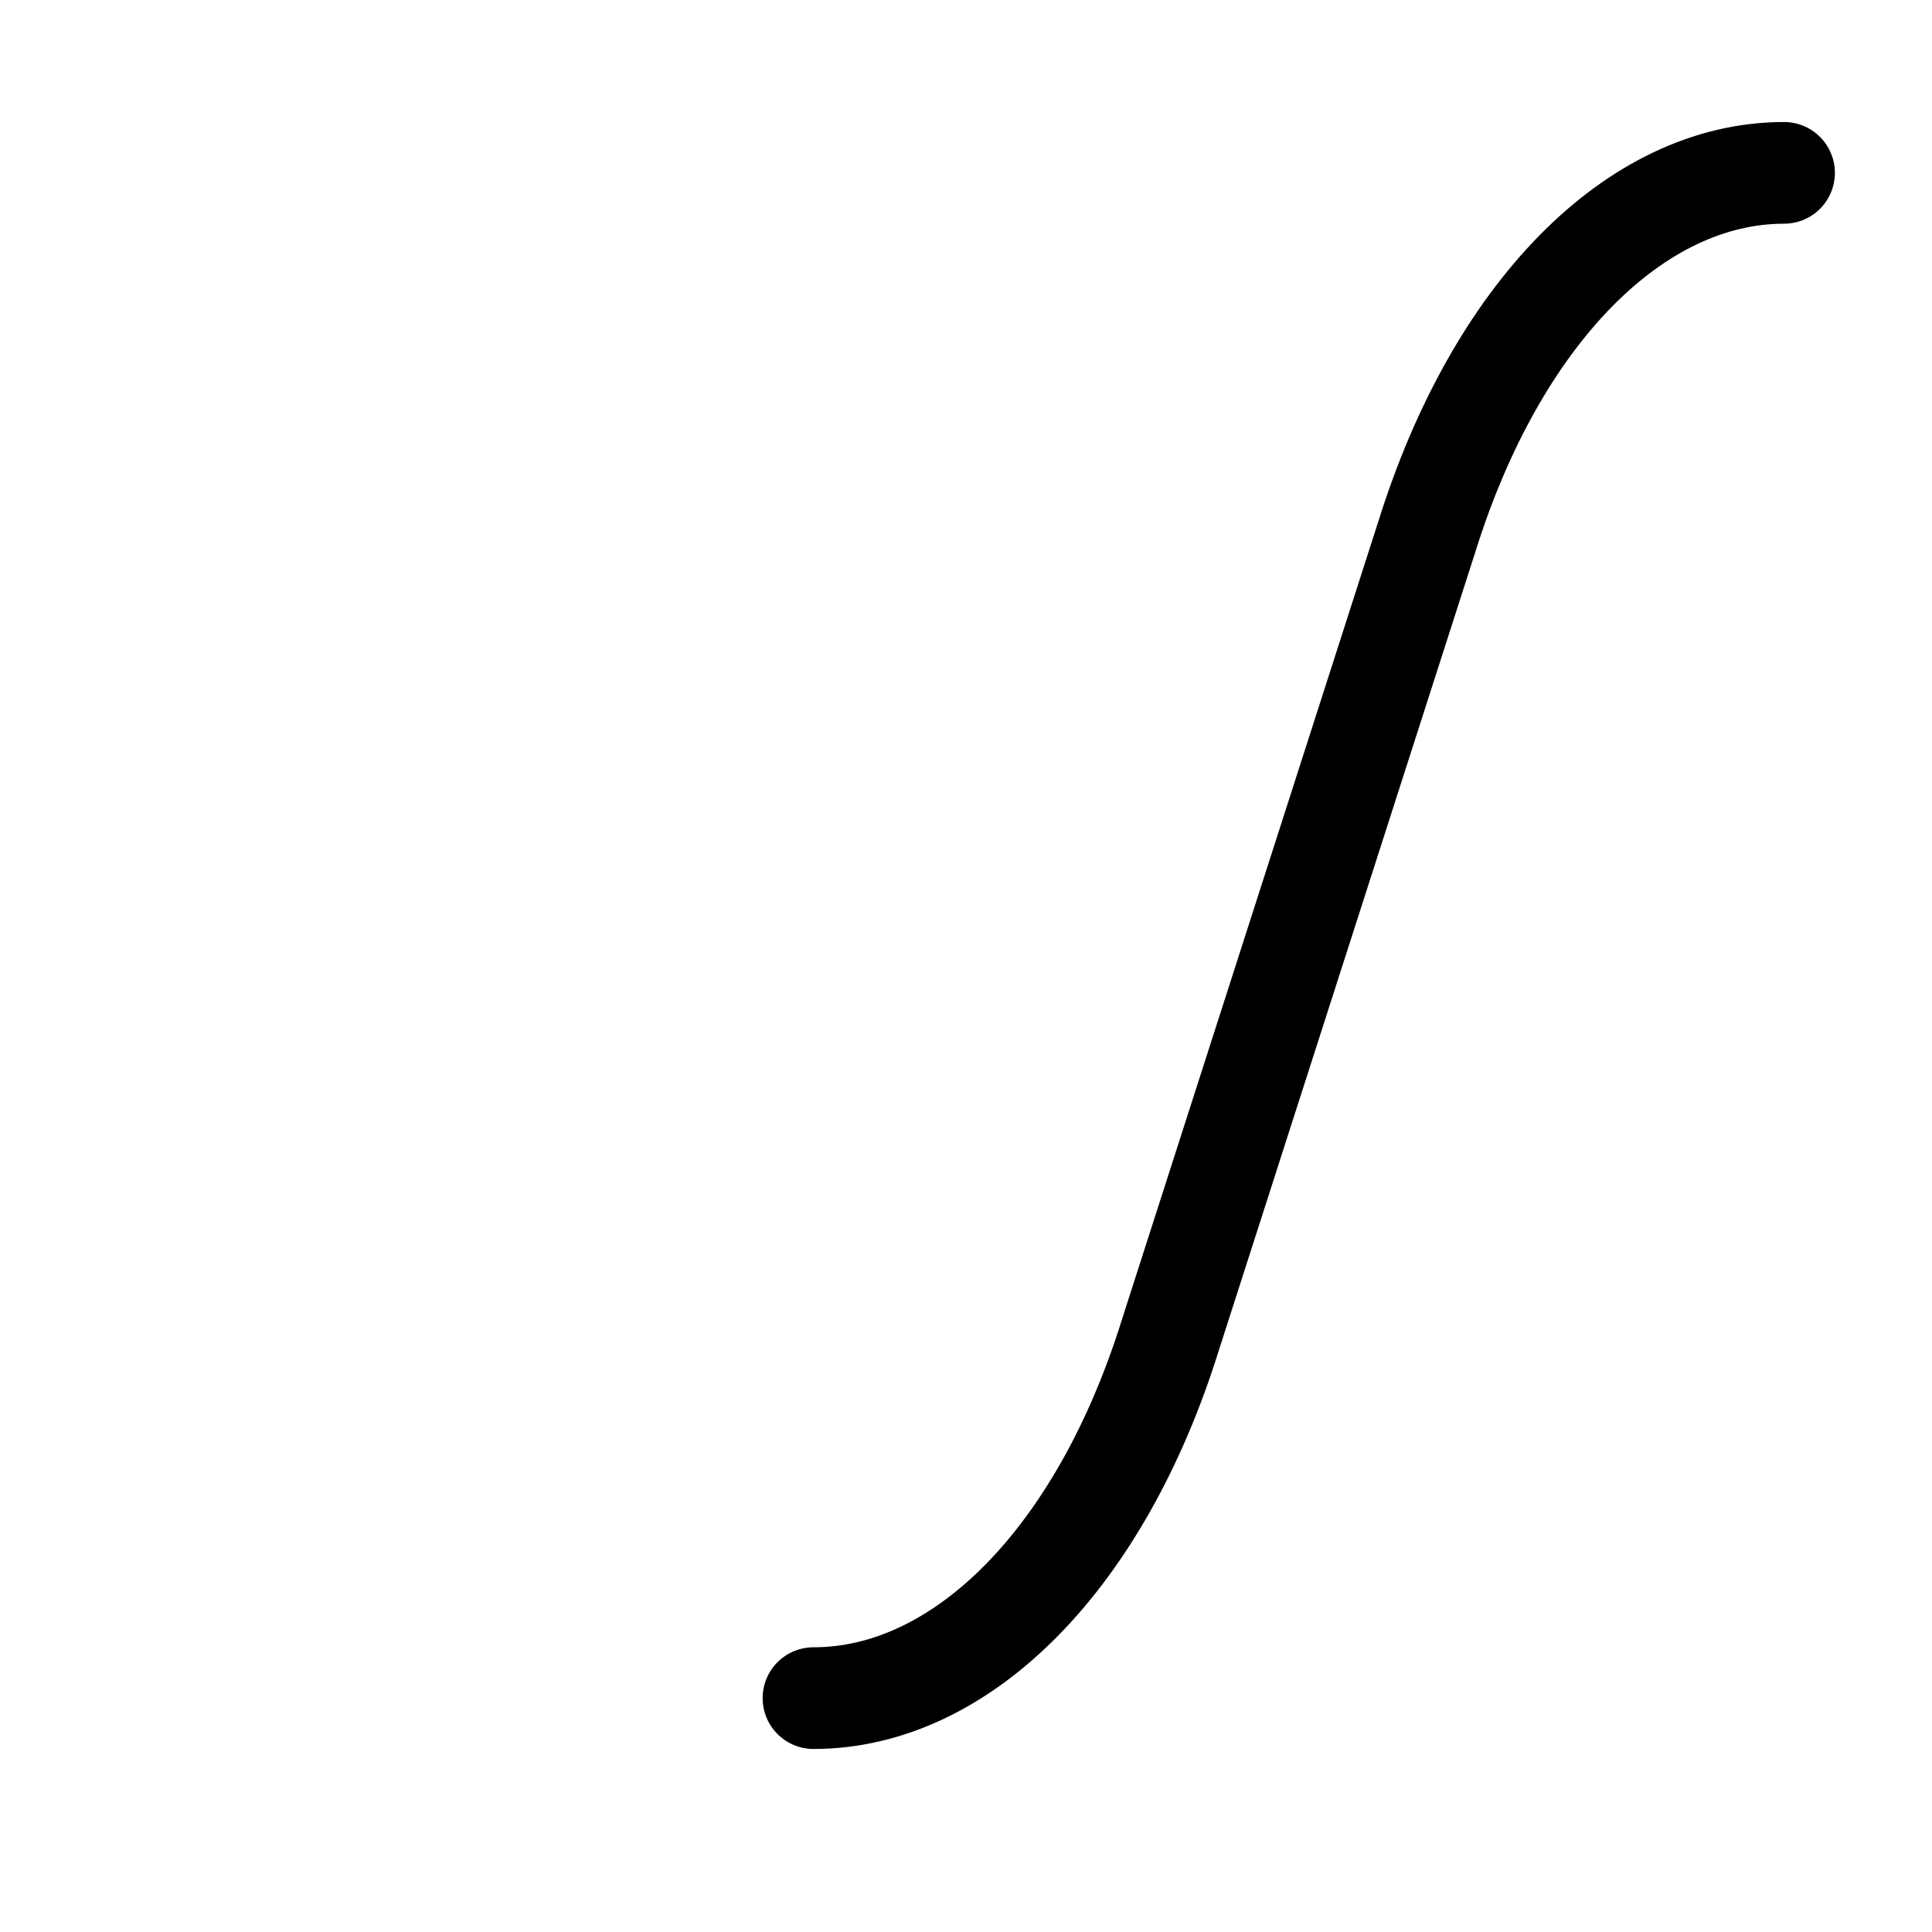
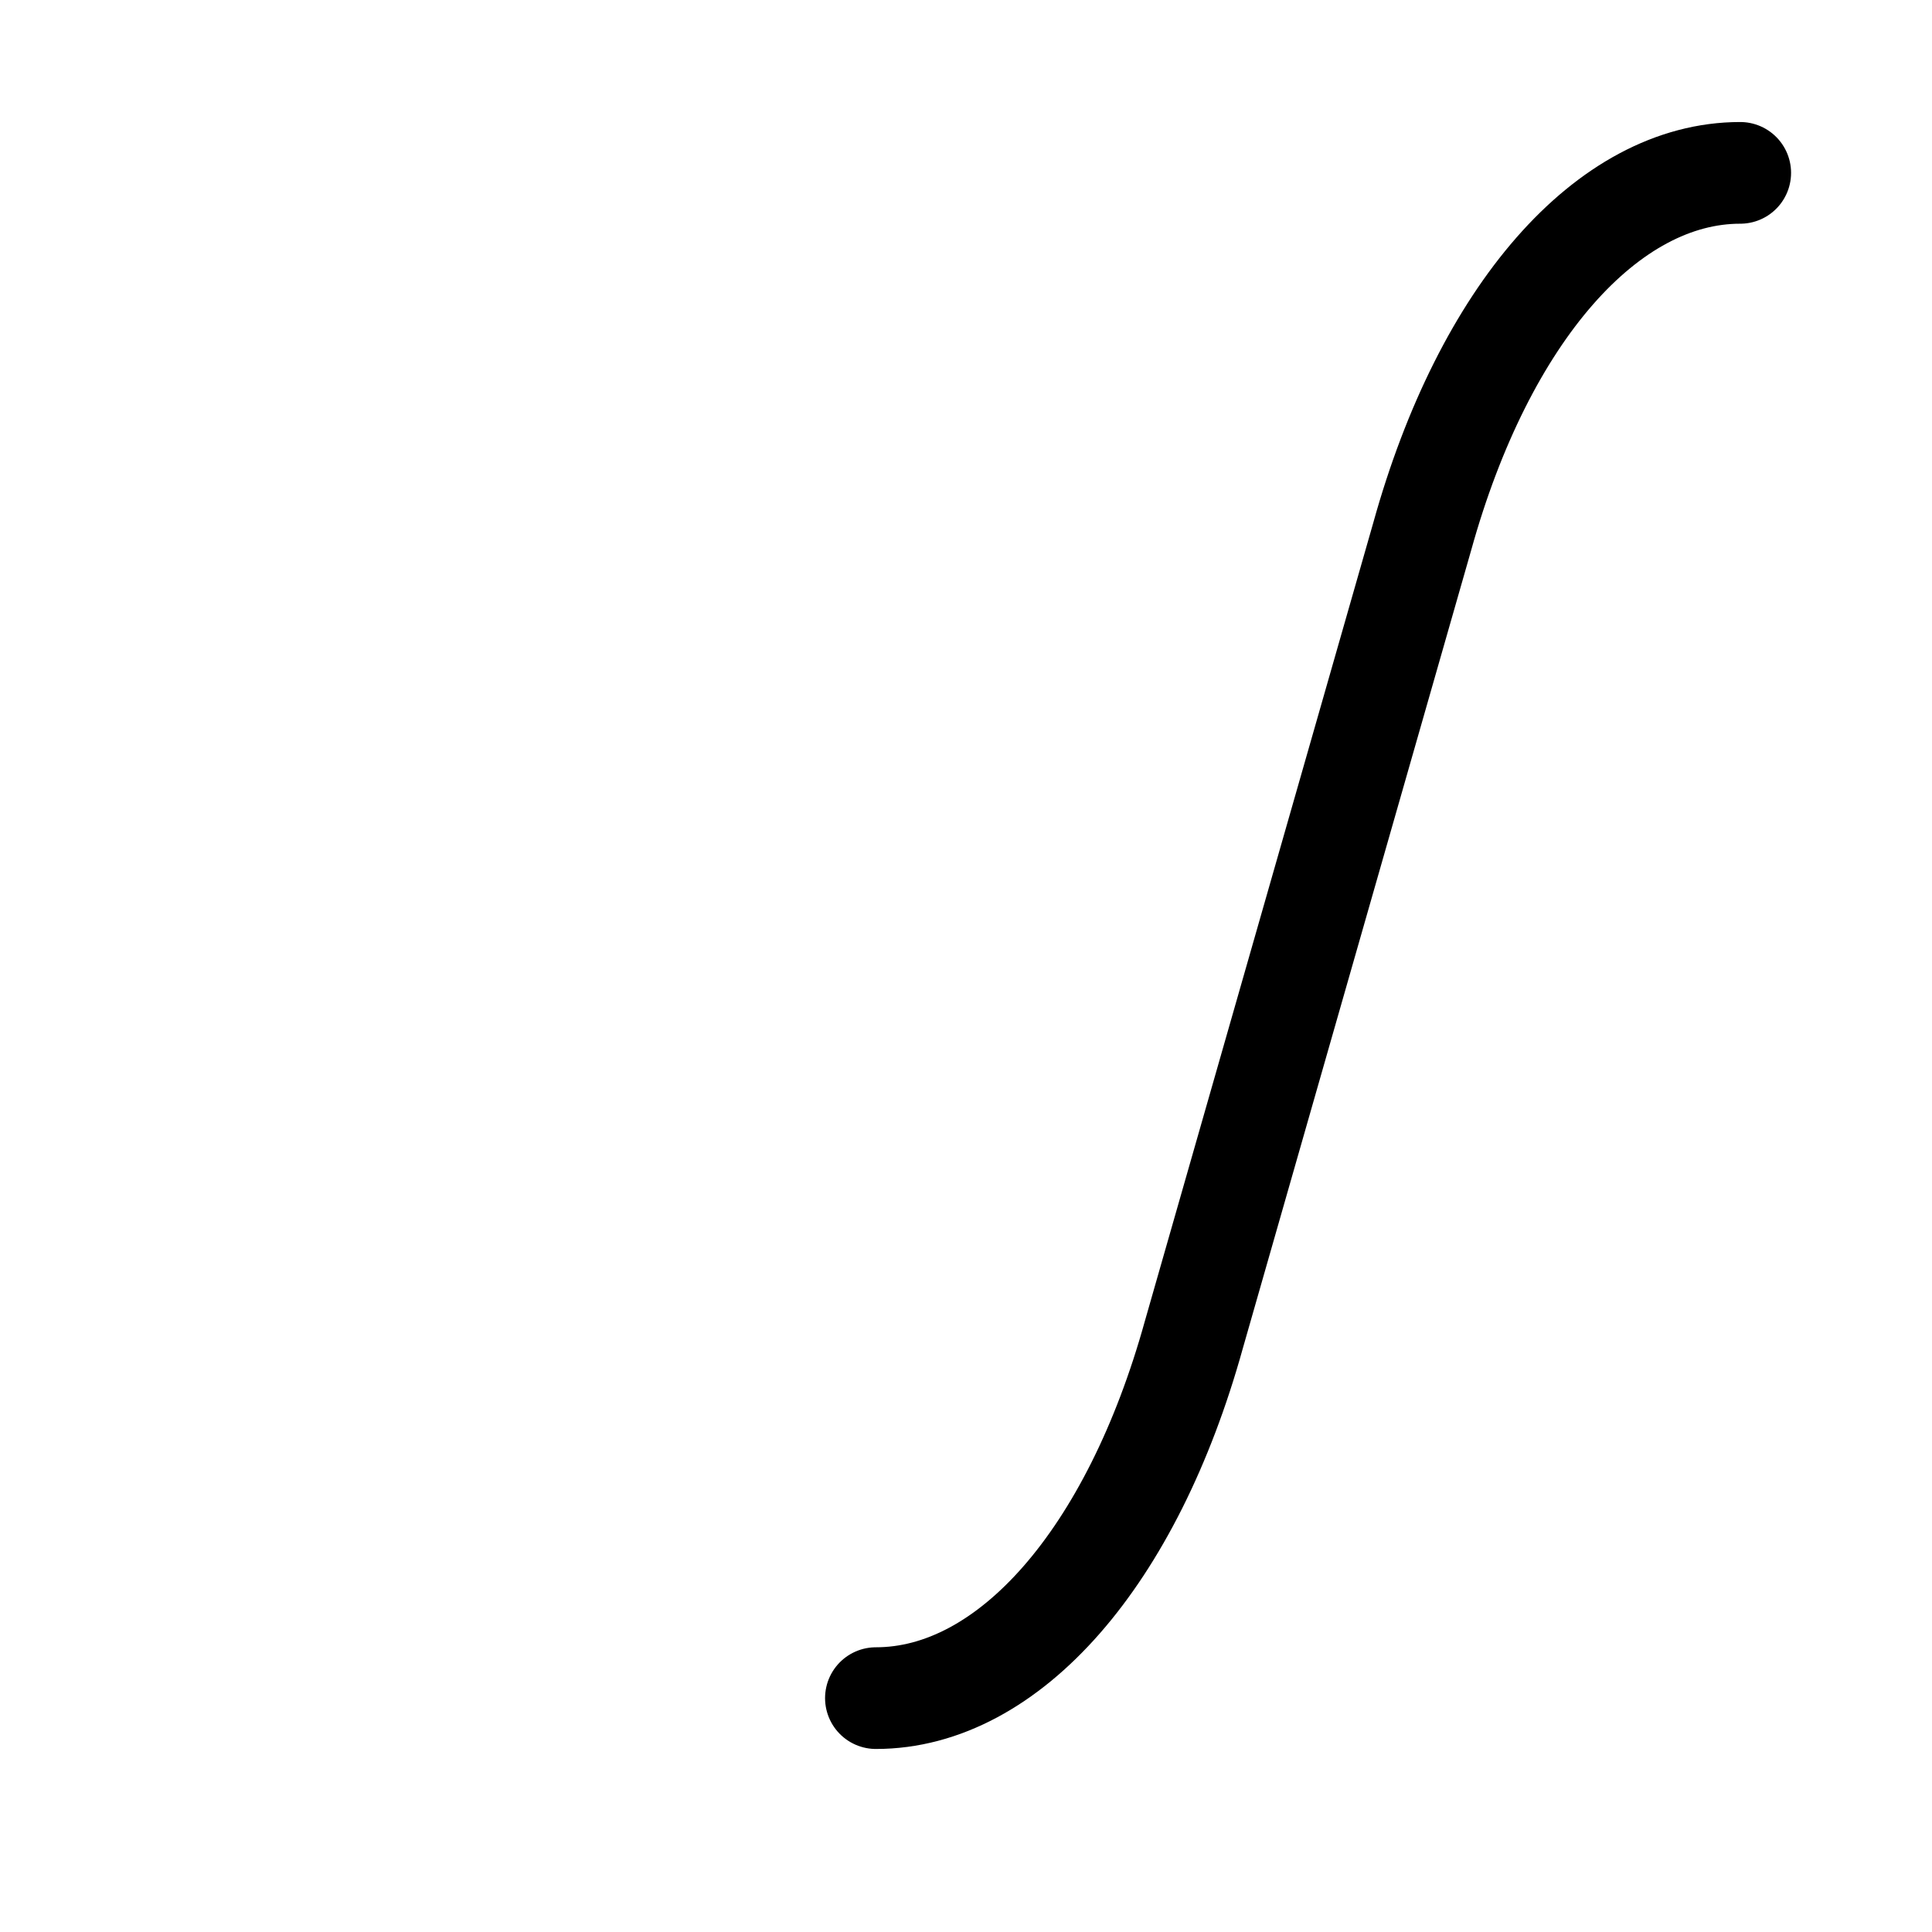
<svg xmlns="http://www.w3.org/2000/svg" viewBox="2 3 19 19" width="19px" height="19px">
  <path d="M 2 3 L 18.25 3 L 11.067 22 L 2 22 L 2 3 Z" style="stroke: rgb(0, 0, 0); stroke-width: 0px; fill: rgb(255, 255, 255);" />
-   <path class="st0" d="M 10 19.7 C 11.468 19.7 12.829 18.317 13.511 16.125 L 14.772 12.2 L 16.033 8.275 C 16.718 6.083 18.079 4.7 19.545 4.7" style="fill: none; stroke: rgb(0, 0, 0); stroke-linecap: round; stroke-linejoin: round; stroke-miterlimit: 10;" />
+   <path class="st0" d="M 10.614 19.7 C 11.921 19.7 13.133 18.317 13.741 16.125 L 14.864 12.2 L 15.987 8.275 C 16.596 6.083 17.809 4.7 19.114 4.7" style="fill: none; stroke: rgb(0, 0, 0); stroke-linecap: round; stroke-linejoin: round; stroke-miterlimit: 10;" />
</svg>
